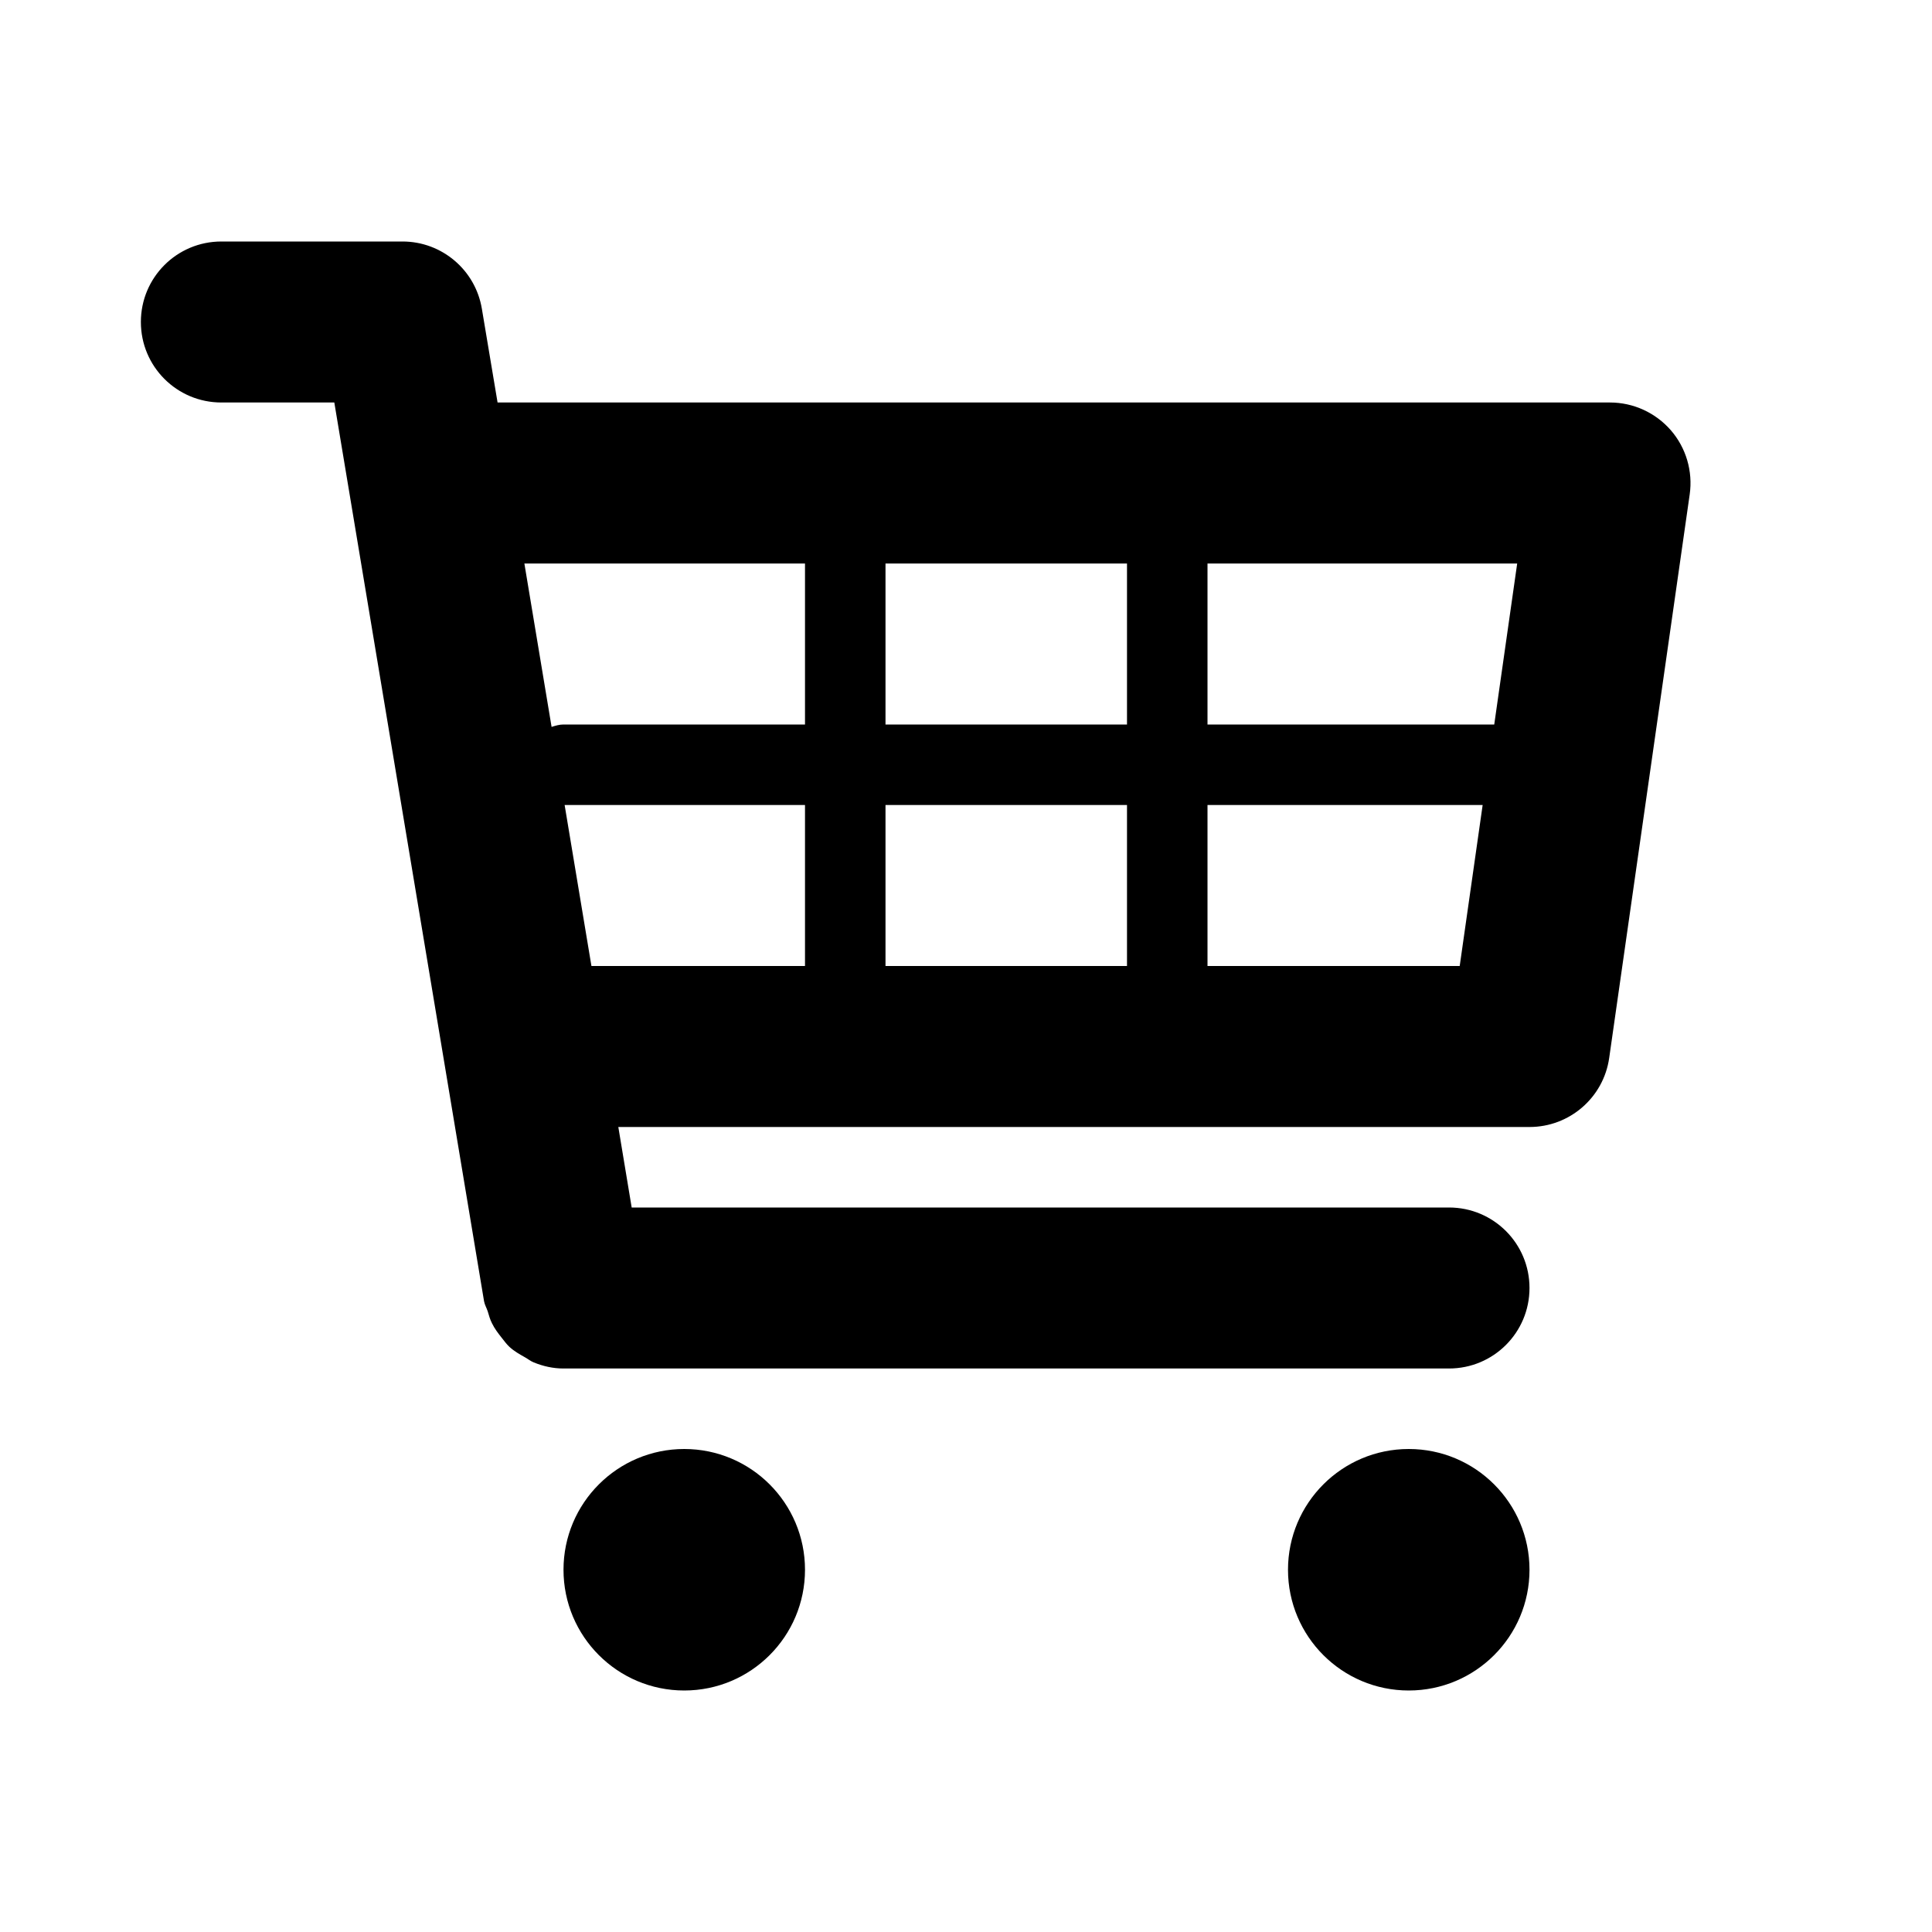
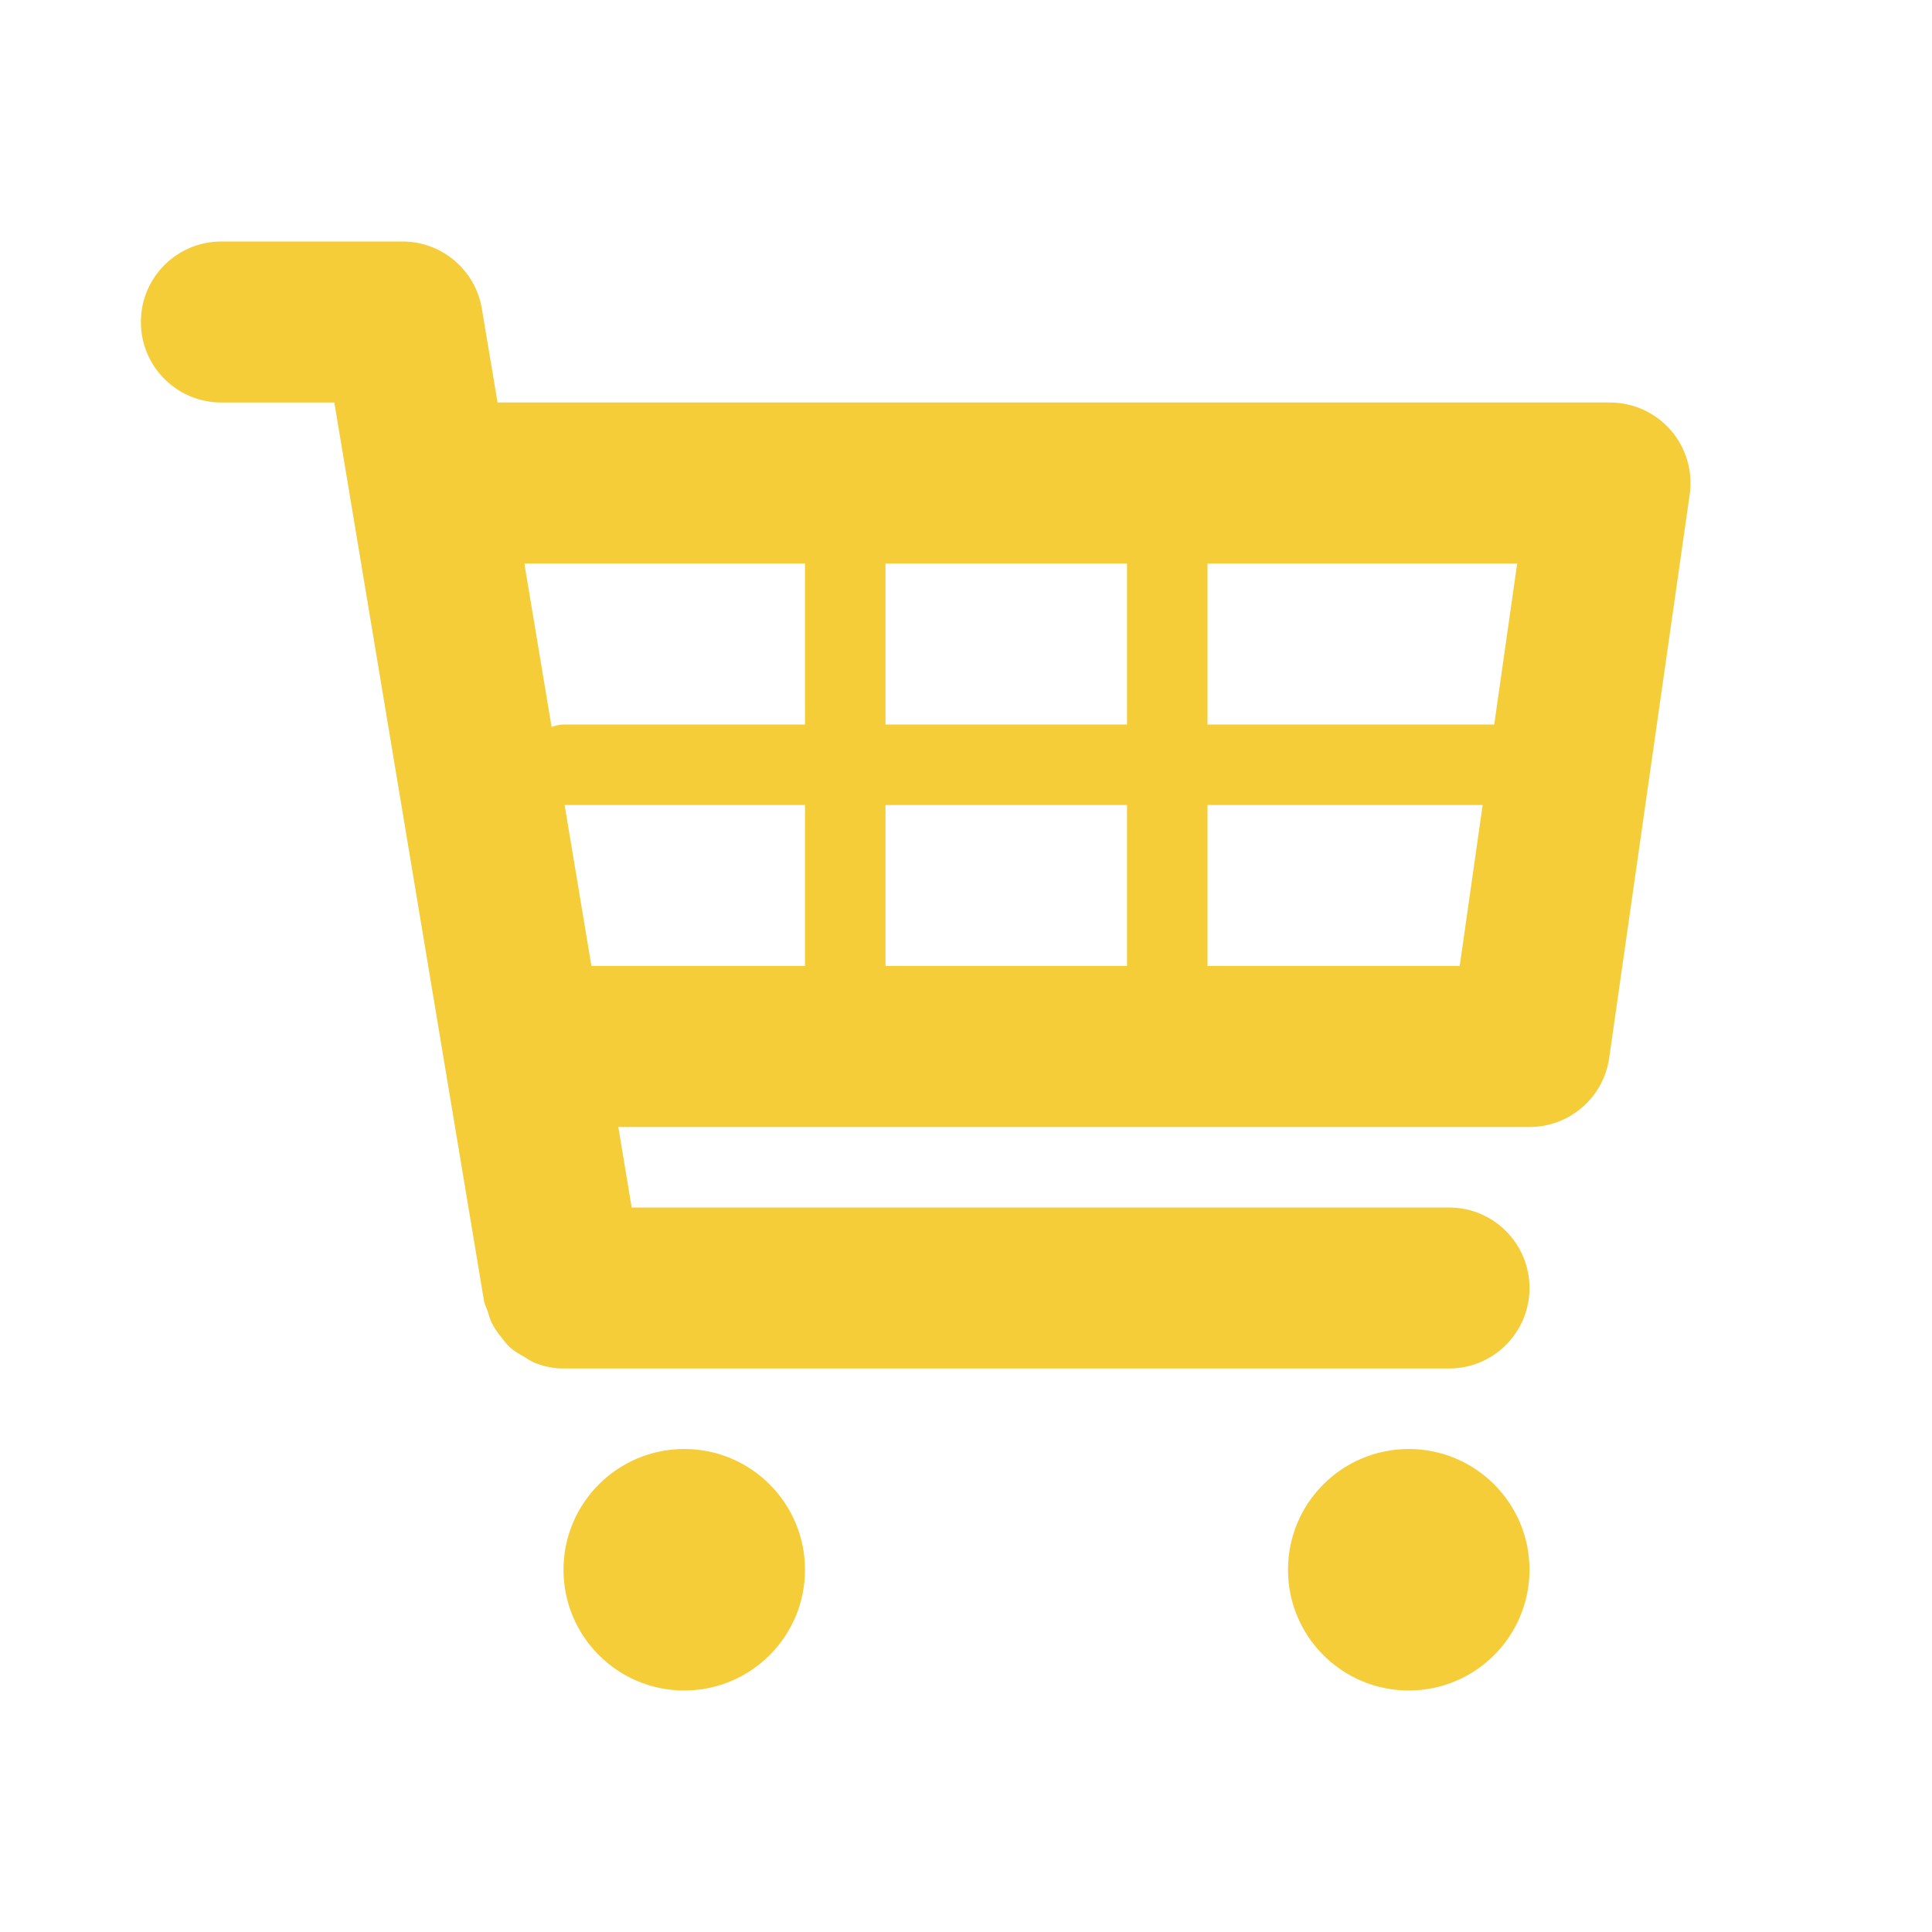
<svg xmlns="http://www.w3.org/2000/svg" baseProfile="tiny" height="50px" version="1.2" viewBox="0 0 24 24" width="50px" xml:space="preserve">
  <g id="Layer_1">
    <g>
-       <path fill="$blue" d="M20.756,5.345C20.565,5.126,20.29,5,20,5H6.181L5.986,3.836C5.906,3.354,5.489,3,5,3H2.75c-0.553,0-1,0.447-1,1     s0.447,1,1,1h1.403l1.86,11.164c0.008,0.045,0.031,0.082,0.045,0.124c0.016,0.053,0.029,0.103,0.054,0.151     c0.032,0.066,0.075,0.122,0.12,0.179c0.031,0.039,0.059,0.078,0.095,0.112c0.058,0.054,0.125,0.092,0.193,0.13     c0.038,0.021,0.071,0.049,0.112,0.065C6.748,16.972,6.87,17,6.999,17C7,17,18,17,18,17c0.553,0,1-0.447,1-1s-0.447-1-1-1H7.847     l-0.166-1H19c0.498,0,0.92-0.366,0.99-0.858l1-7C21.031,5.854,20.945,5.563,20.756,5.345z M18.847,7l-0.285,2H15V7H18.847z M14,7     v2h-3V7H14z M14,10v2h-3v-2H14z M10,7v2H7C6.947,9,6.899,9.015,6.852,9.03L6.514,7H10z M7.014,10H10v2H7.347L7.014,10z M15,12v-2     h3.418l-0.285,2H15z" />
-       <circle fill="$blue" cx="8.5" cy="19.5" r="1.5" />
-       <circle fill="$blue" cx="17.5" cy="19.5" r="1.5" />
+       <path fill="#F5CD38" d="M20.756,5.345C20.565,5.126,20.29,5,20,5H6.181L5.986,3.836C5.906,3.354,5.489,3,5,3H2.75c-0.553,0-1,0.447-1,1     s0.447,1,1,1h1.403l1.86,11.164c0.008,0.045,0.031,0.082,0.045,0.124c0.016,0.053,0.029,0.103,0.054,0.151     c0.032,0.066,0.075,0.122,0.12,0.179c0.031,0.039,0.059,0.078,0.095,0.112c0.058,0.054,0.125,0.092,0.193,0.13     c0.038,0.021,0.071,0.049,0.112,0.065C6.748,16.972,6.87,17,6.999,17C7,17,18,17,18,17c0.553,0,1-0.447,1-1s-0.447-1-1-1H7.847     l-0.166-1H19c0.498,0,0.92-0.366,0.99-0.858l1-7C21.031,5.854,20.945,5.563,20.756,5.345z M18.847,7l-0.285,2H15V7H18.847z M14,7     v2h-3V7H14z M14,10v2h-3v-2H14z M10,7v2H7C6.947,9,6.899,9.015,6.852,9.03L6.514,7H10z M7.014,10H10v2H7.347L7.014,10z M15,12v-2     h3.418l-0.285,2H15z" />
+       <circle fill="#F5CD38" cx="8.5" cy="19.5" r="1.5" />
+       <circle fill="#F5CD38" cx="17.5" cy="19.5" r="1.5" />
    </g>
  </g>
</svg>
